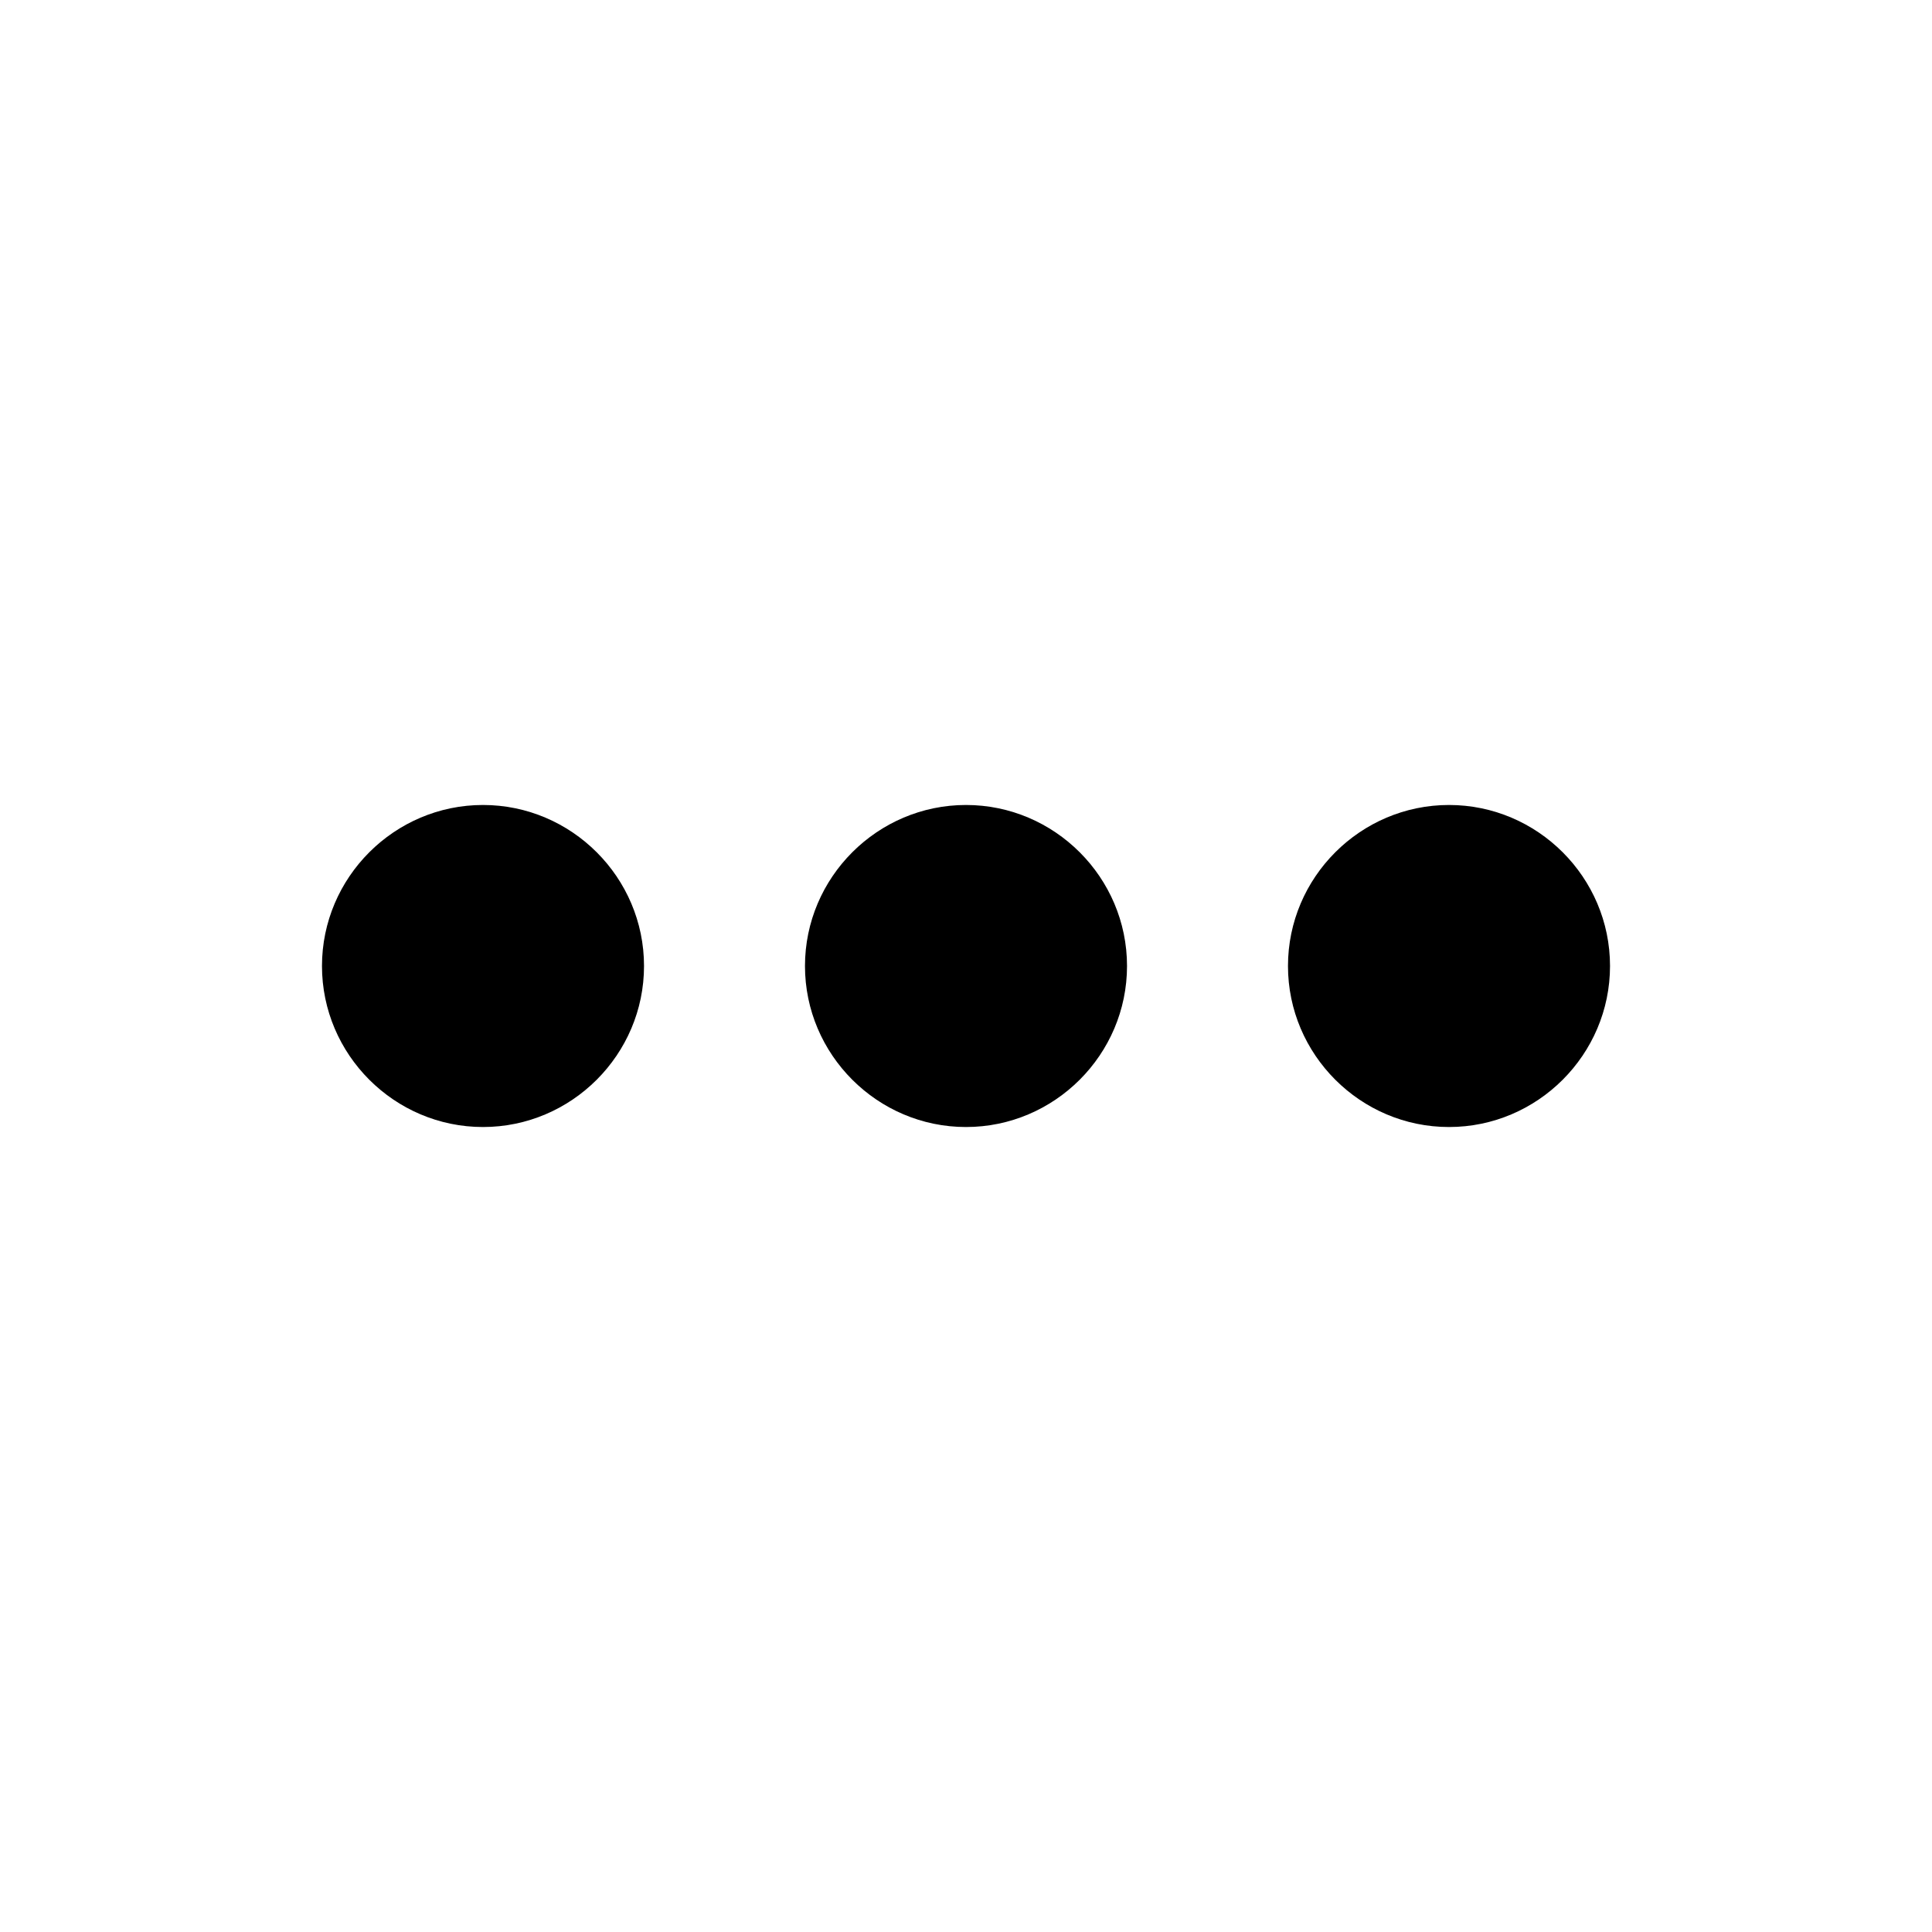
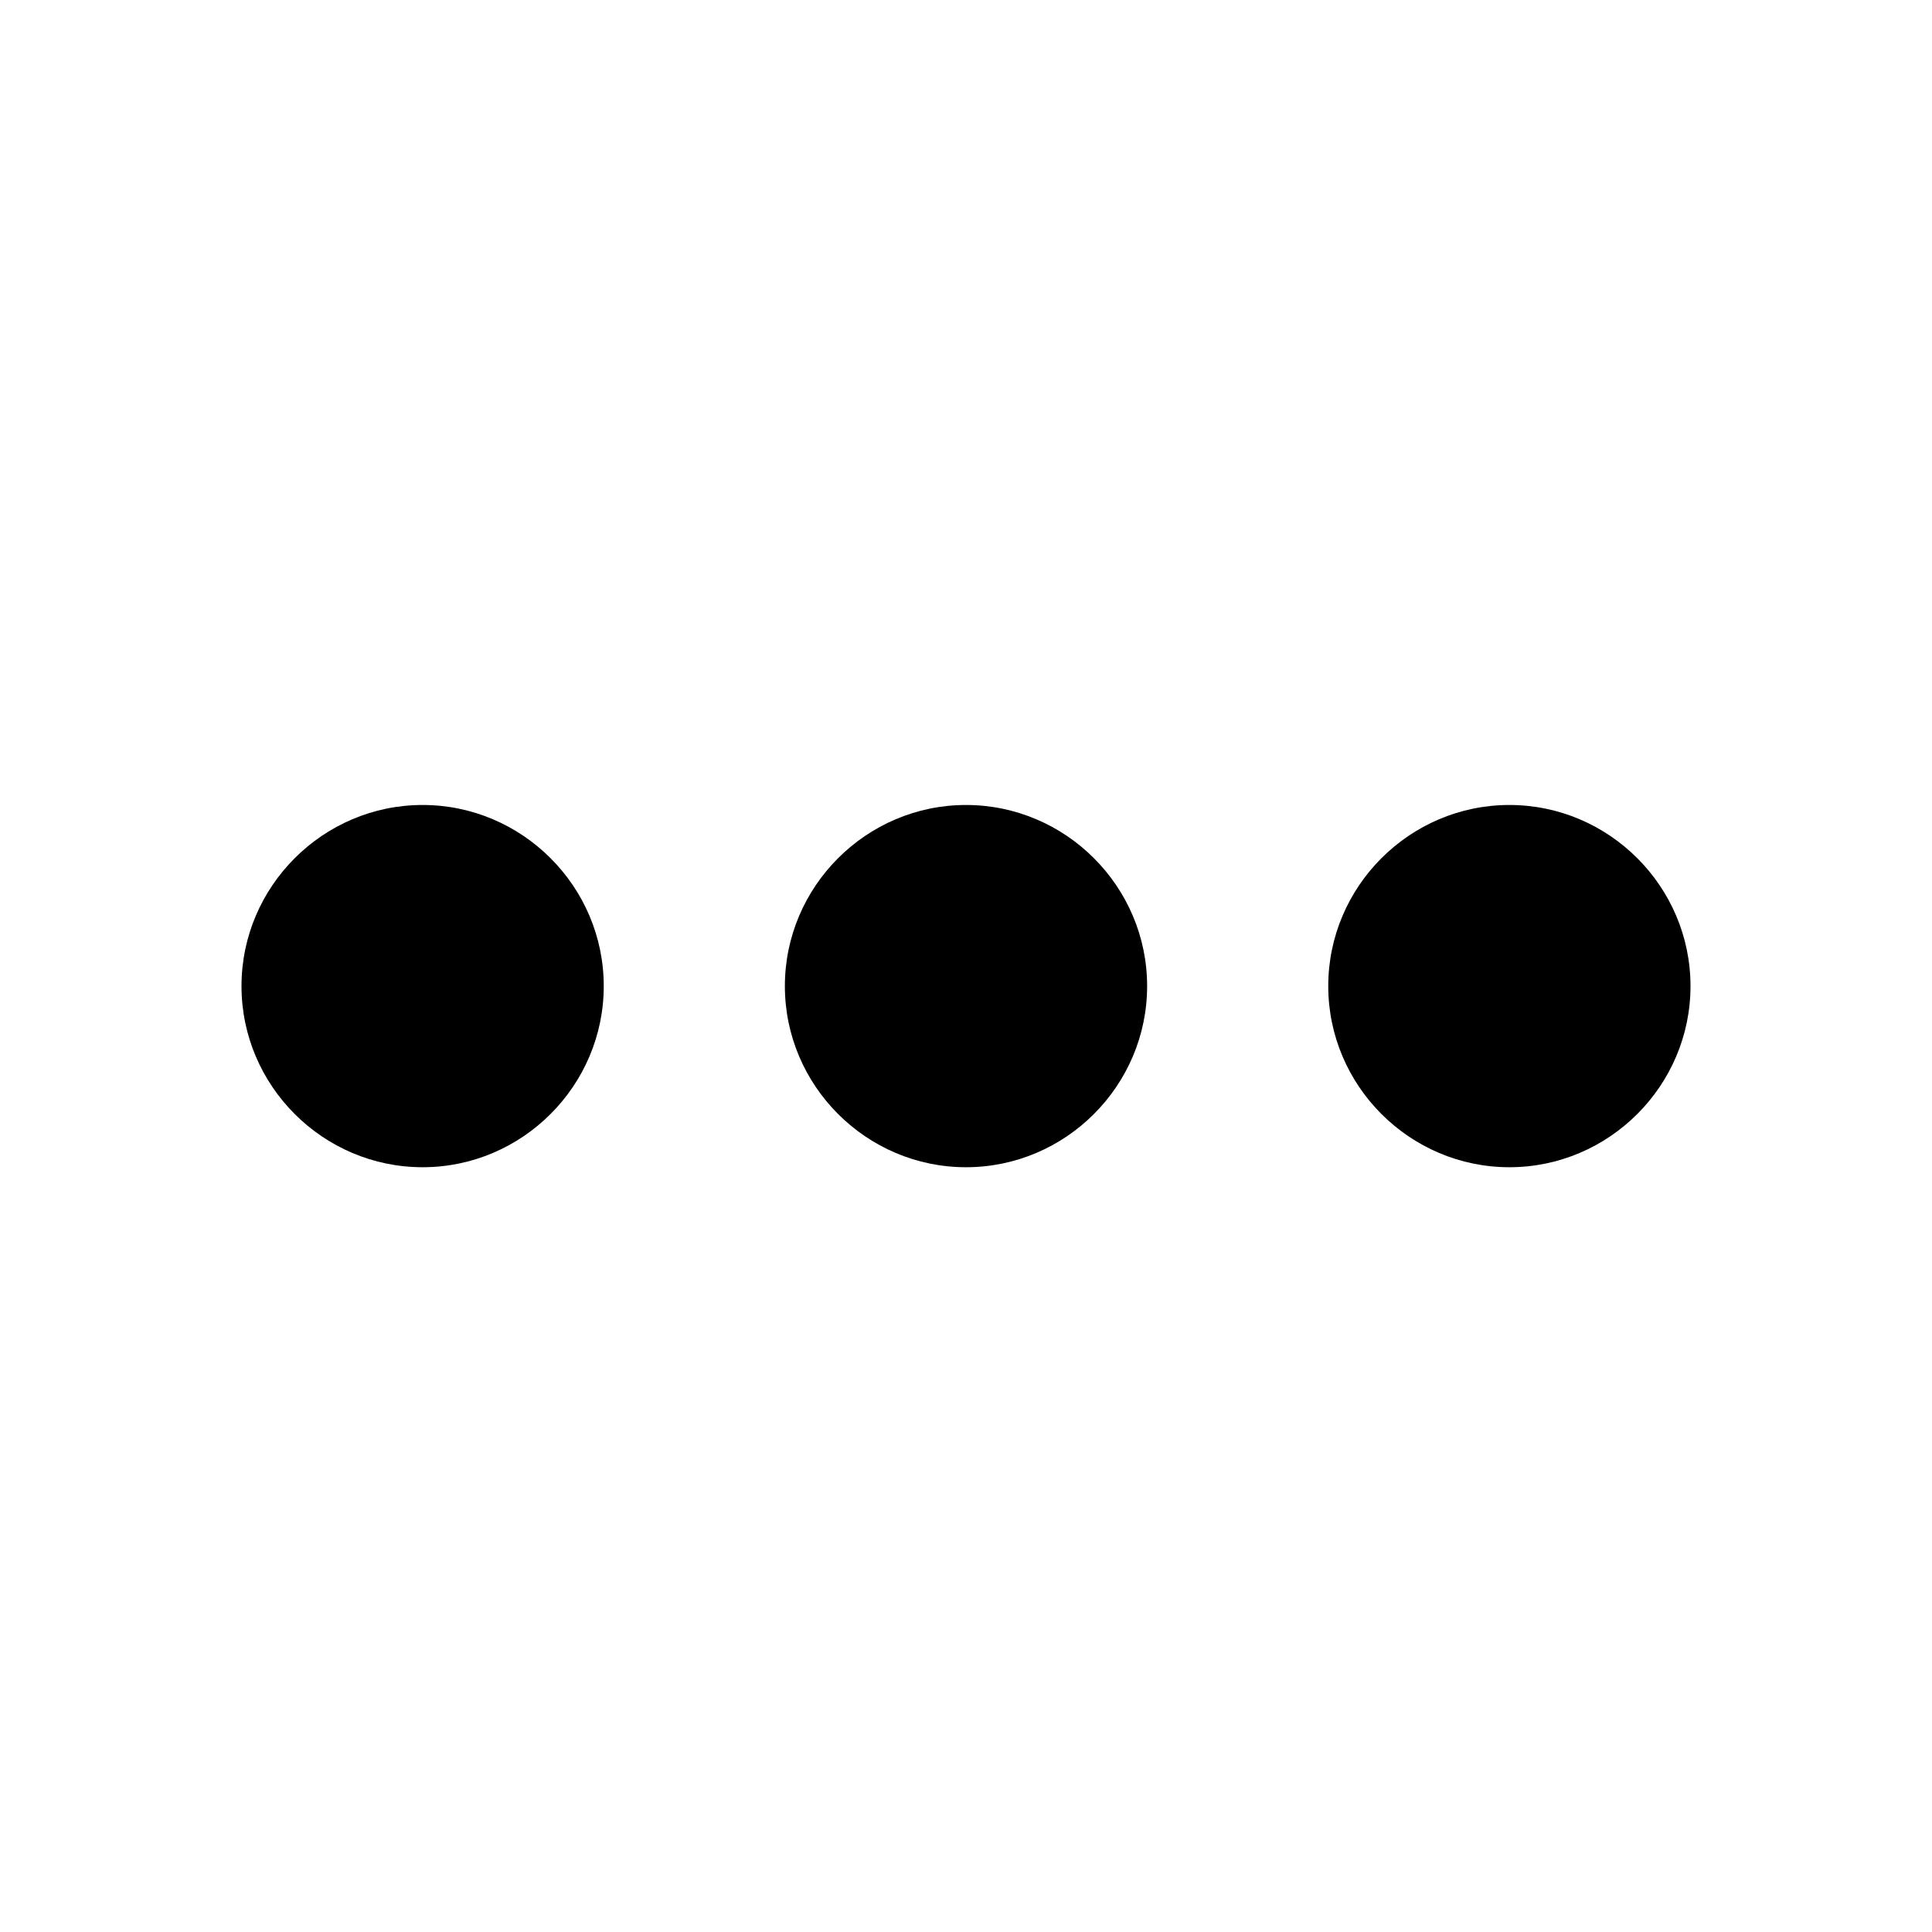
<svg xmlns="http://www.w3.org/2000/svg" viewBox="0 0 32 32" version="1.1">
-   <path d="M8 13.333c-1.467 0-2.667 1.2-2.667 2.667s1.2 2.667 2.667 2.667c1.467 0 2.667-1.2 2.667-2.667s-1.2-2.667-2.667-2.667zM24 13.333c-1.467 0-2.667 1.2-2.667 2.667s1.2 2.667 2.667 2.667c1.467 0 2.667-1.2 2.667-2.667s-1.2-2.667-2.667-2.667zM16 13.333c-1.467 0-2.667 1.2-2.667 2.667s1.2 2.667 2.667 2.667c1.467 0 2.667-1.2 2.667-2.667s-1.2-2.667-2.667-2.667z" />
+   <path d="M7 13.333c-1.65 0-3 1.35-3 3s1.35 3 3 3c1.65 0 3-1.35 3-3s-1.35-3-3-3zM25 13.333c-1.65 0-3 1.35-3 3s1.35 3 3 3c1.65 0 3-1.35 3-3s-1.35-3-3-3zM16 13.333c-1.65 0-3 1.35-3 3s1.35 3 3 3c1.65 0 3-1.35 3-3s-1.35-3-3-3z" />
</svg>
